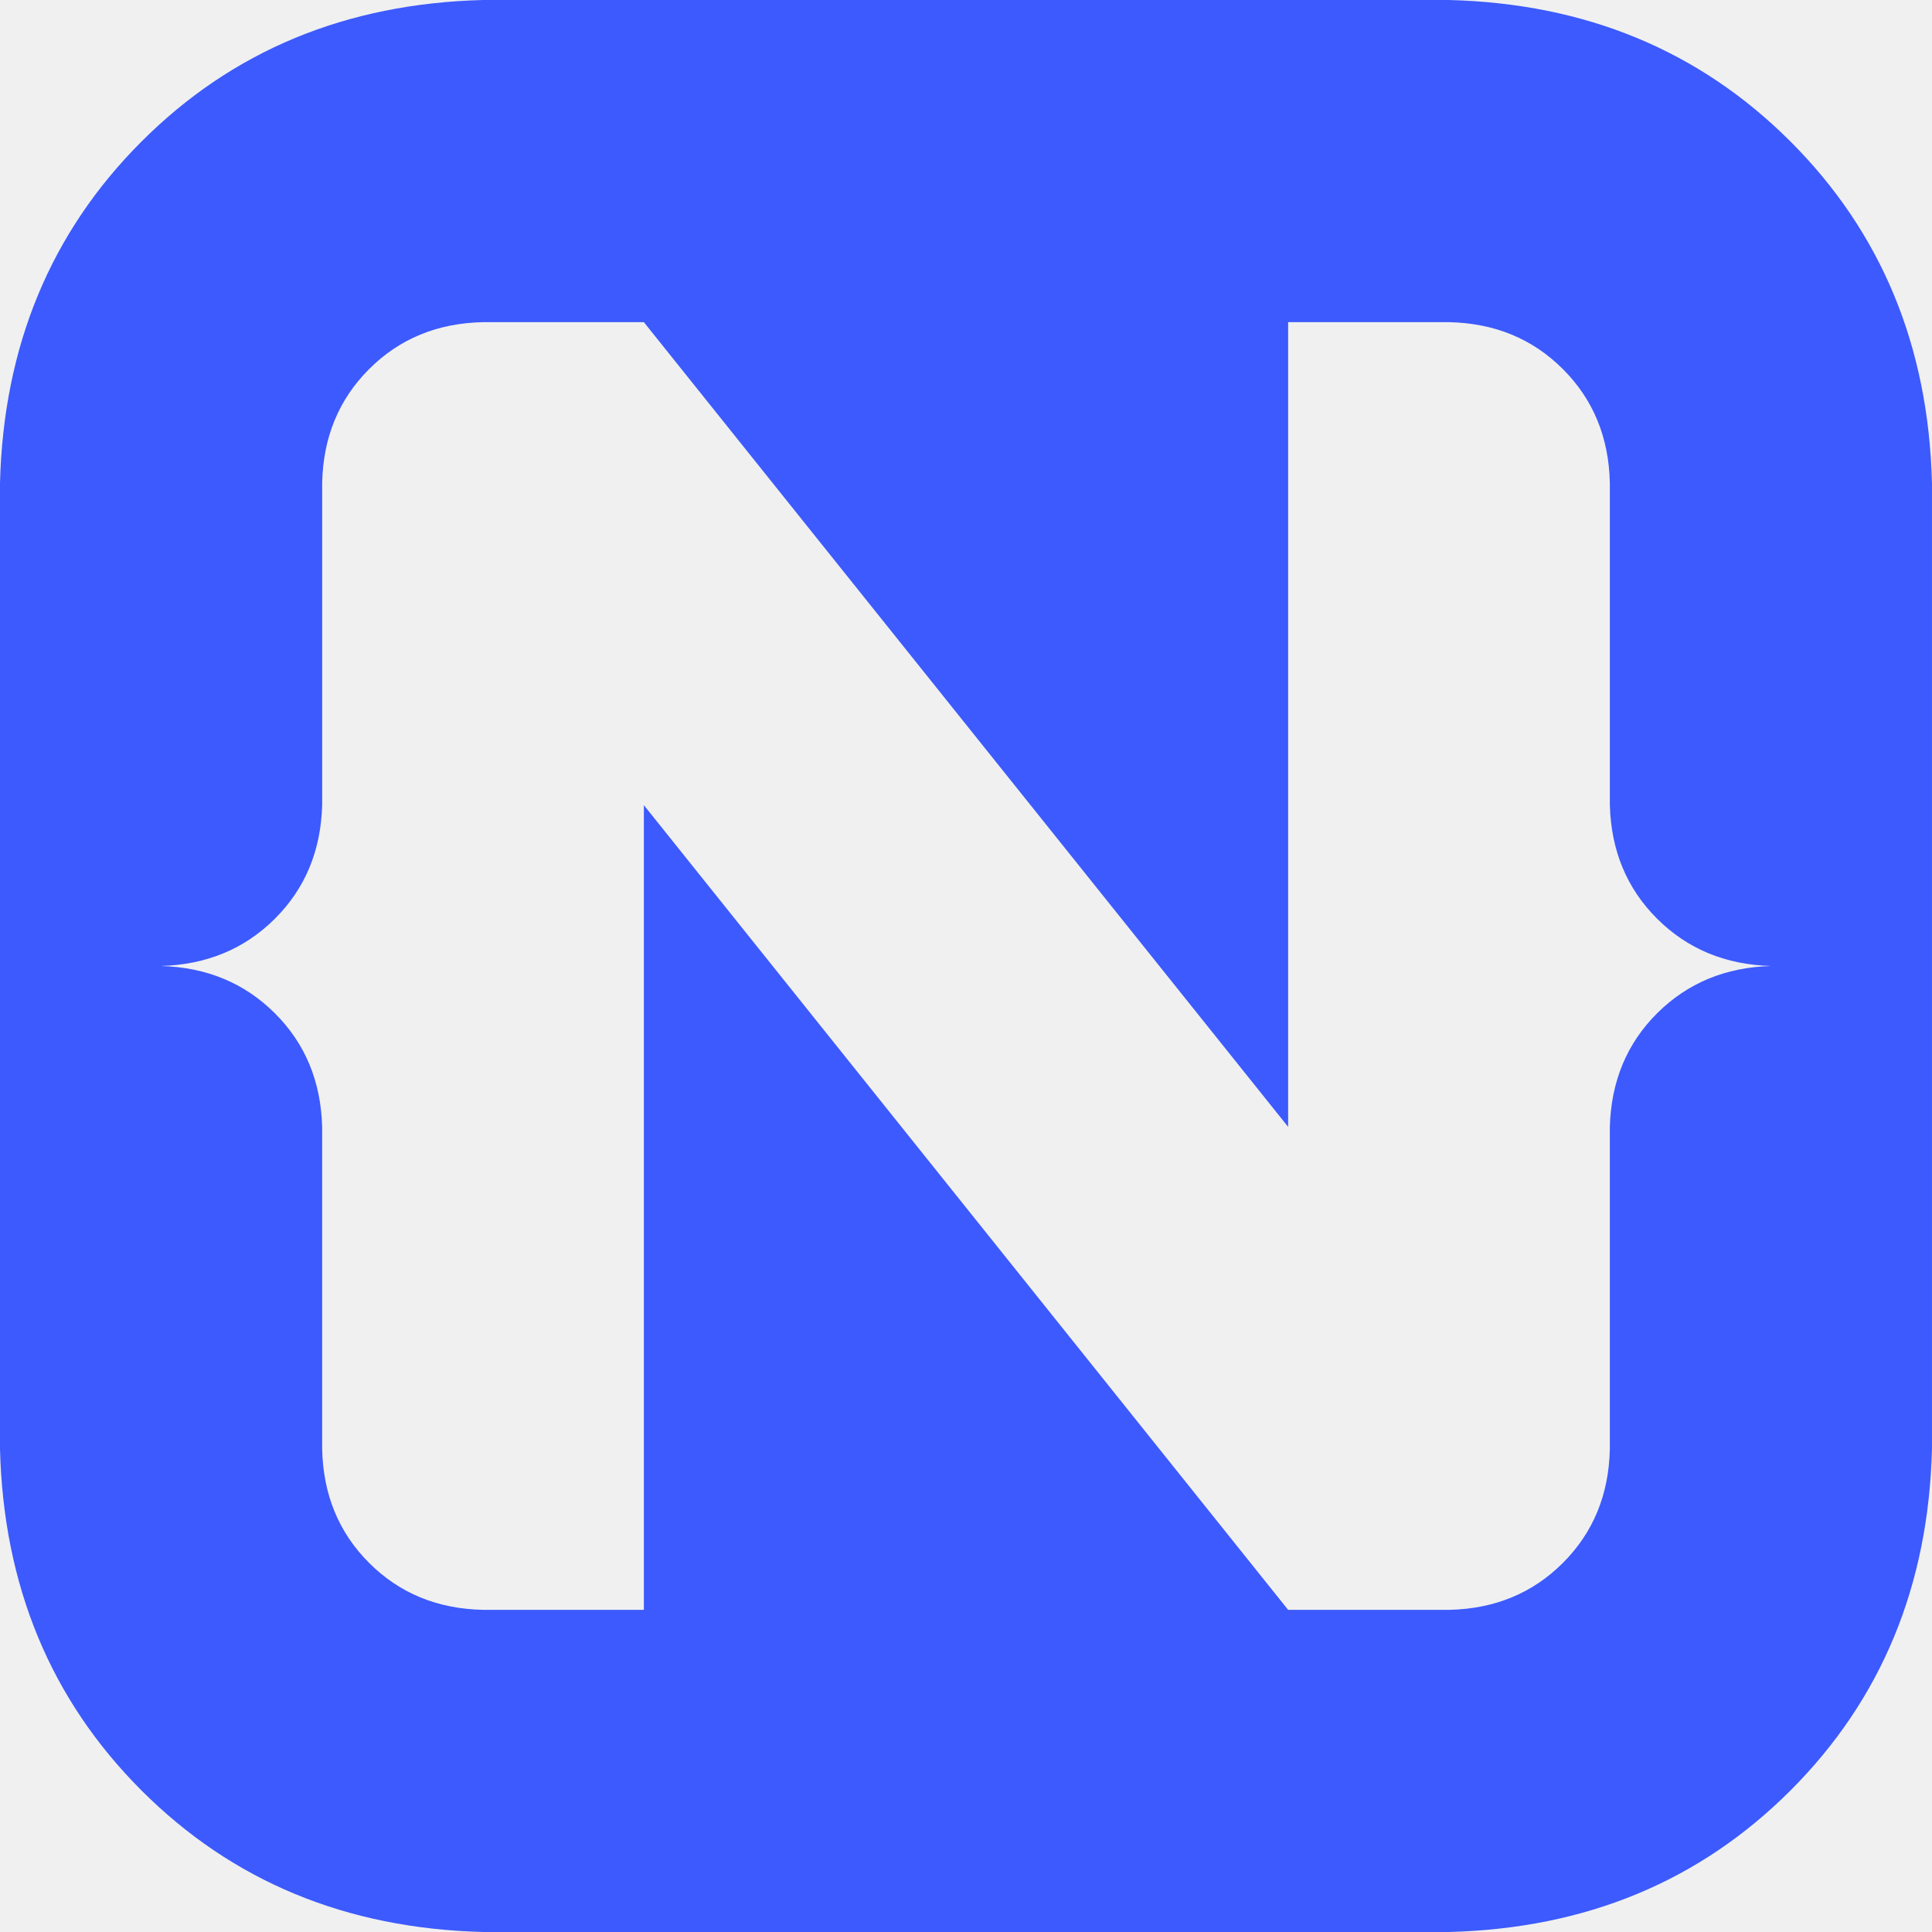
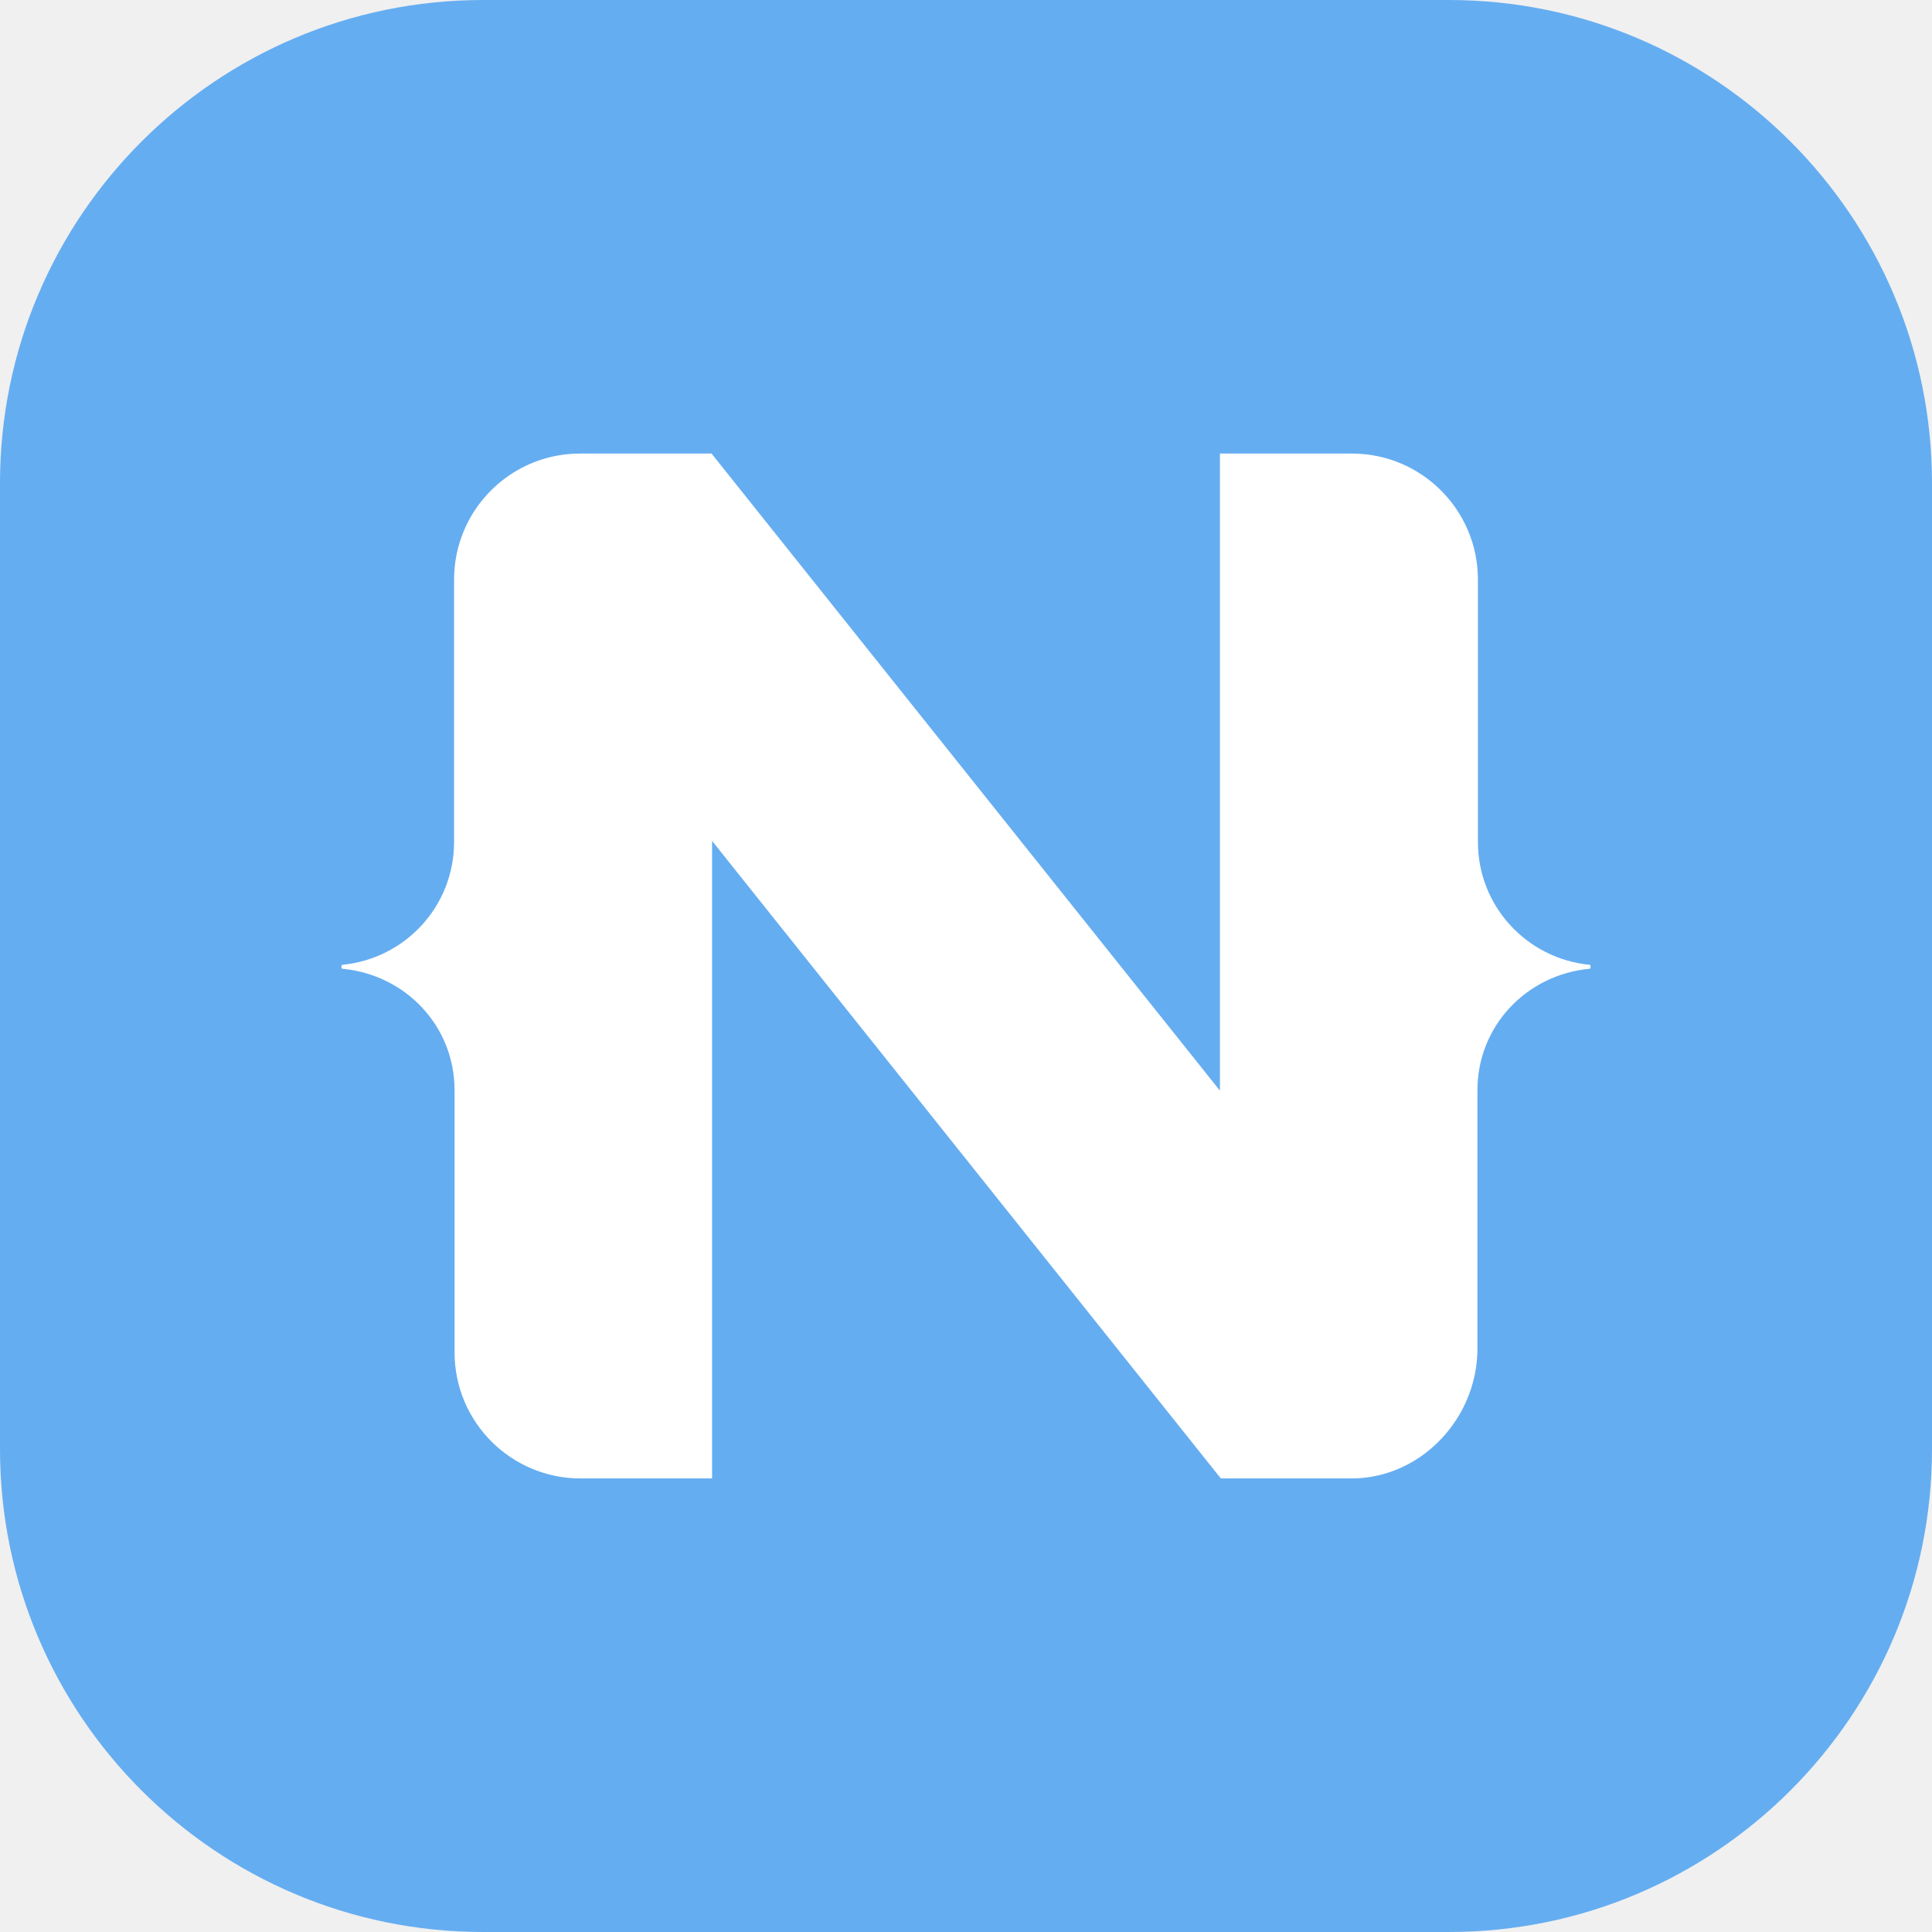
- <svg xmlns="http://www.w3.org/2000/svg" width="2500" height="2500" viewBox="0 0 256 256" preserveAspectRatio="xMinYMin meet">
-   <path d="M237.248 18.752c12.04 12.04 18.291 27.122 18.748 45.247V192c-.457 18.12-6.707 33.207-18.748 45.247-12.04 12.04-27.127 18.291-45.251 18.752H63.999c-18.125-.46-33.207-6.711-45.247-18.752C6.712 225.208.46 210.121 0 192.001V64c.46-18.125 6.711-33.207 18.752-45.247C30.792 6.712 45.874.46 63.999 0h127.998c18.124.46 33.211 6.711 45.251 18.752zm-17.655 103c-4.023-4.002-6.114-9.024-6.28-15.066V64c-.128-6.042-2.202-11.072-6.221-15.091-4.02-4.023-9.054-6.093-15.095-6.22h-21.312v106.626L85.315 42.687H63.999c-6.042.128-11.072 2.198-15.091 6.221-4.023 4.02-6.093 9.05-6.22 15.09v42.688c-.167 6.042-2.258 11.064-6.281 15.066-4.02 3.997-9.05 6.08-15.091 6.246 6.041.17 11.072 2.253 15.09 6.25 4.024 4.002 6.115 9.024 6.281 15.066V192c.128 6.037 2.198 11.072 6.221 15.091 4.02 4.02 9.05 6.093 15.09 6.22h21.317V106.687l85.37 106.627h21.312c6.041-.128 11.076-2.202 15.095-6.221 4.02-4.02 6.093-9.054 6.22-15.09v-42.688c.167-6.042 2.258-11.064 6.281-15.066 4.02-3.997 9.05-6.08 15.091-6.25-6.041-.167-11.072-2.249-15.09-6.246z" fill="#3C5AFD" />
+ <svg xmlns="http://www.w3.org/2000/svg" width="100%" height="100%" viewBox="0 0 1024 1024" version="1.1" xml:space="preserve" style="fill-rule:evenodd;clip-rule:evenodd;stroke-linejoin:round;stroke-miterlimit:2;">
+   <g transform="matrix(1,0,0,1,-2248,0)">
+     <g id="NativeScript_Logo_White_Blue_Rounded" transform="matrix(1,0,0,1,2248,0)">
+       <path d="M1024,256C1024,114.71 909.29,0 768,0L256,0C114.71,0 0,114.71 0,256L0,768C0,909.29 114.71,1024 256,1024L768,1024C909.29,1024 1024,909.29 1024,768L1024,256Z" style="fill:none;" />
+       <clipPath id="_clip1">
+         <path d="M1024,256C1024,114.71 909.29,0 768,0L256,0C114.71,0 0,114.71 0,256L0,768C0,909.29 114.71,1024 256,1024L768,1024C909.29,1024 1024,909.29 1024,768L1024,256Z" />
+       </clipPath>
+       <g clip-path="url(#_clip1)">
+         <g id="Background">
+           <rect x="0" y="0" width="1024" height="1024" style="fill:rgb(101,173,241);" />
+         </g>
+         <g transform="matrix(1,0,0,1,843,512.135)">
+           <g id="NativeScript-Logo">
+             <path d="M0,-0.271L0,0.828C0,1.084 -0.195,1.296 -0.451,1.32C-33.815,4.443 -59.93,31.553 -59.93,65.729L-59.93,202.67C-59.93,212.239 -61.94,221.47 -65.57,229.899C-75.92,253.97 -99.41,271.47 -126.73,271.47L-195.93,271.47L-196.41,270.869L-465.59,-66.451L-465.59,271.47L-535.27,271.47C-572.163,271.47 -602.07,241.562 -602.07,204.67L-602.07,65.729C-602.07,31.554 -628.185,4.443 -661.549,1.32C-661.805,1.296 -662,1.084 -662,0.828L-662,-0.271C-662,-0.526 -661.806,-0.738 -661.551,-0.763C-628.306,-4 -602.33,-31.784 -602.33,-65.88L-602.33,-204.94C-602.33,-214.23 -600.43,-223.09 -597,-231.121C-586.82,-255 -563.13,-271.741 -535.53,-271.741L-465.87,-271.741L-465.59,-271.391L-196.41,65.939L-196.41,-271.741L-126.47,-271.741C-89.577,-271.741 -59.67,-241.833 -59.67,-204.94L-59.67,-65.88C-59.67,-31.784 -33.694,-4 -0.448,-0.763C-0.194,-0.738 0,-0.526 0,-0.271" style="fill:white;fill-rule:nonzero;" />
+           </g>
+         </g>
+       </g>
+     </g>
+   </g>
</svg>
